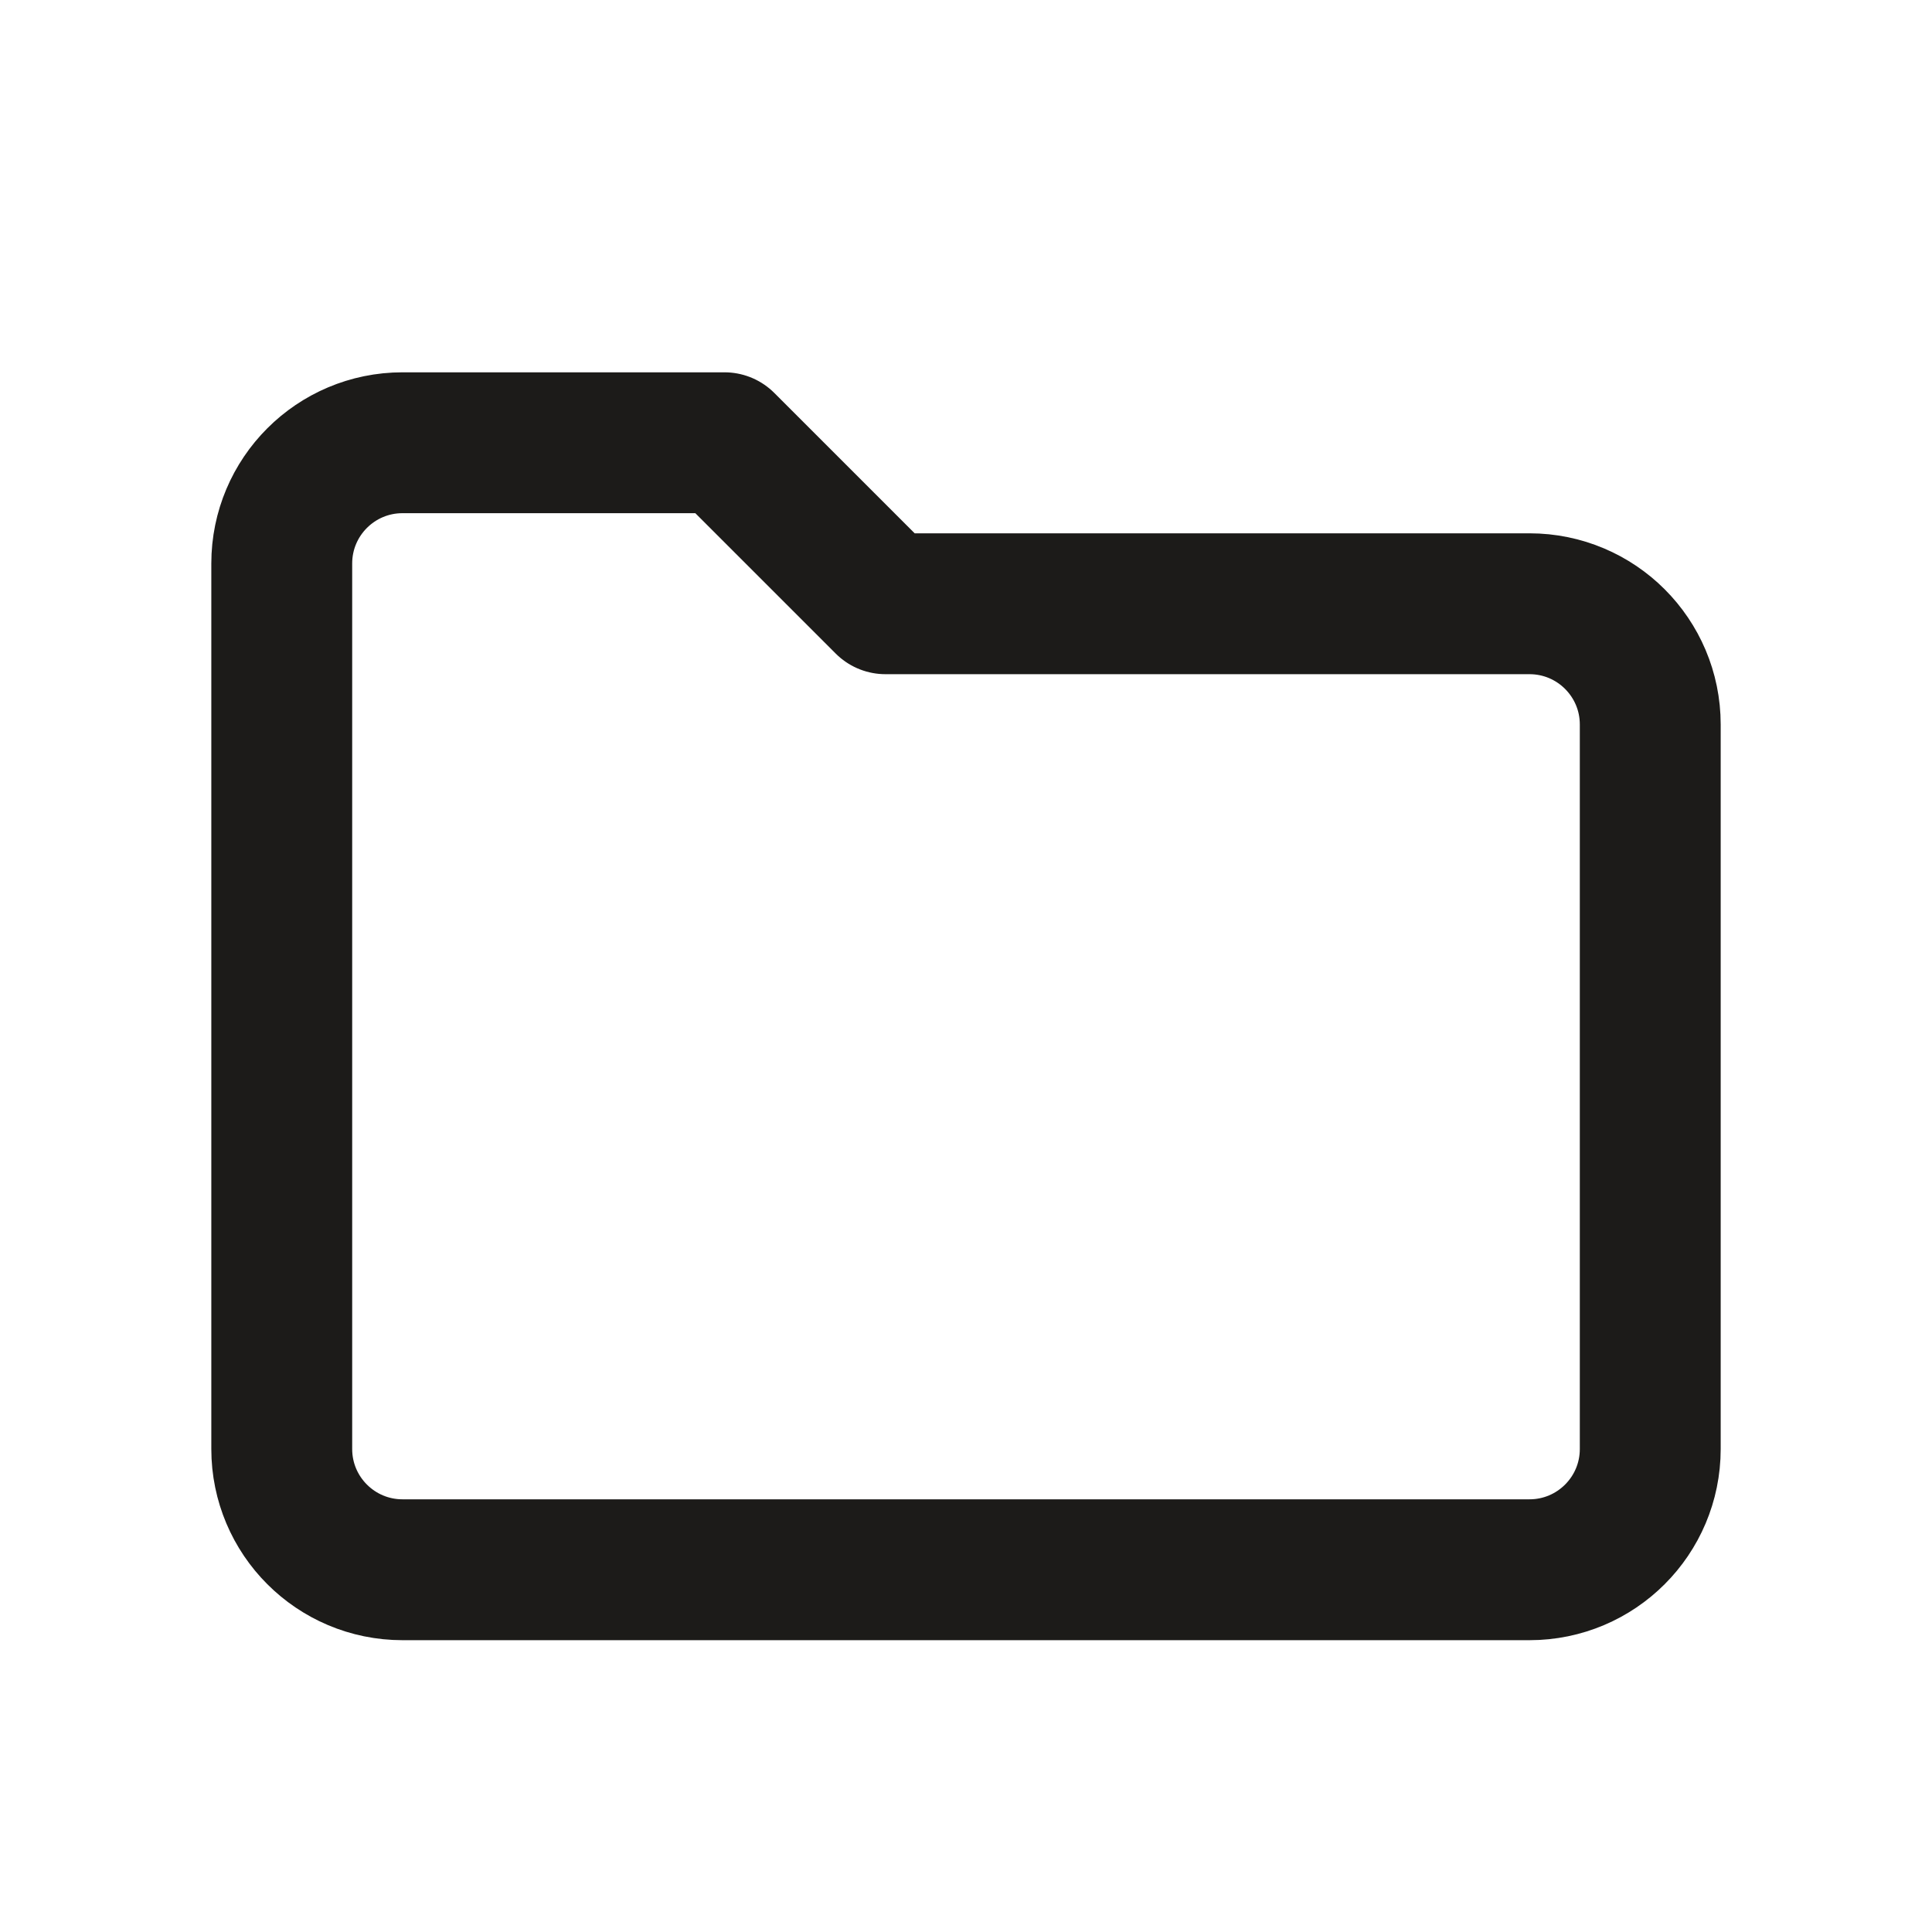
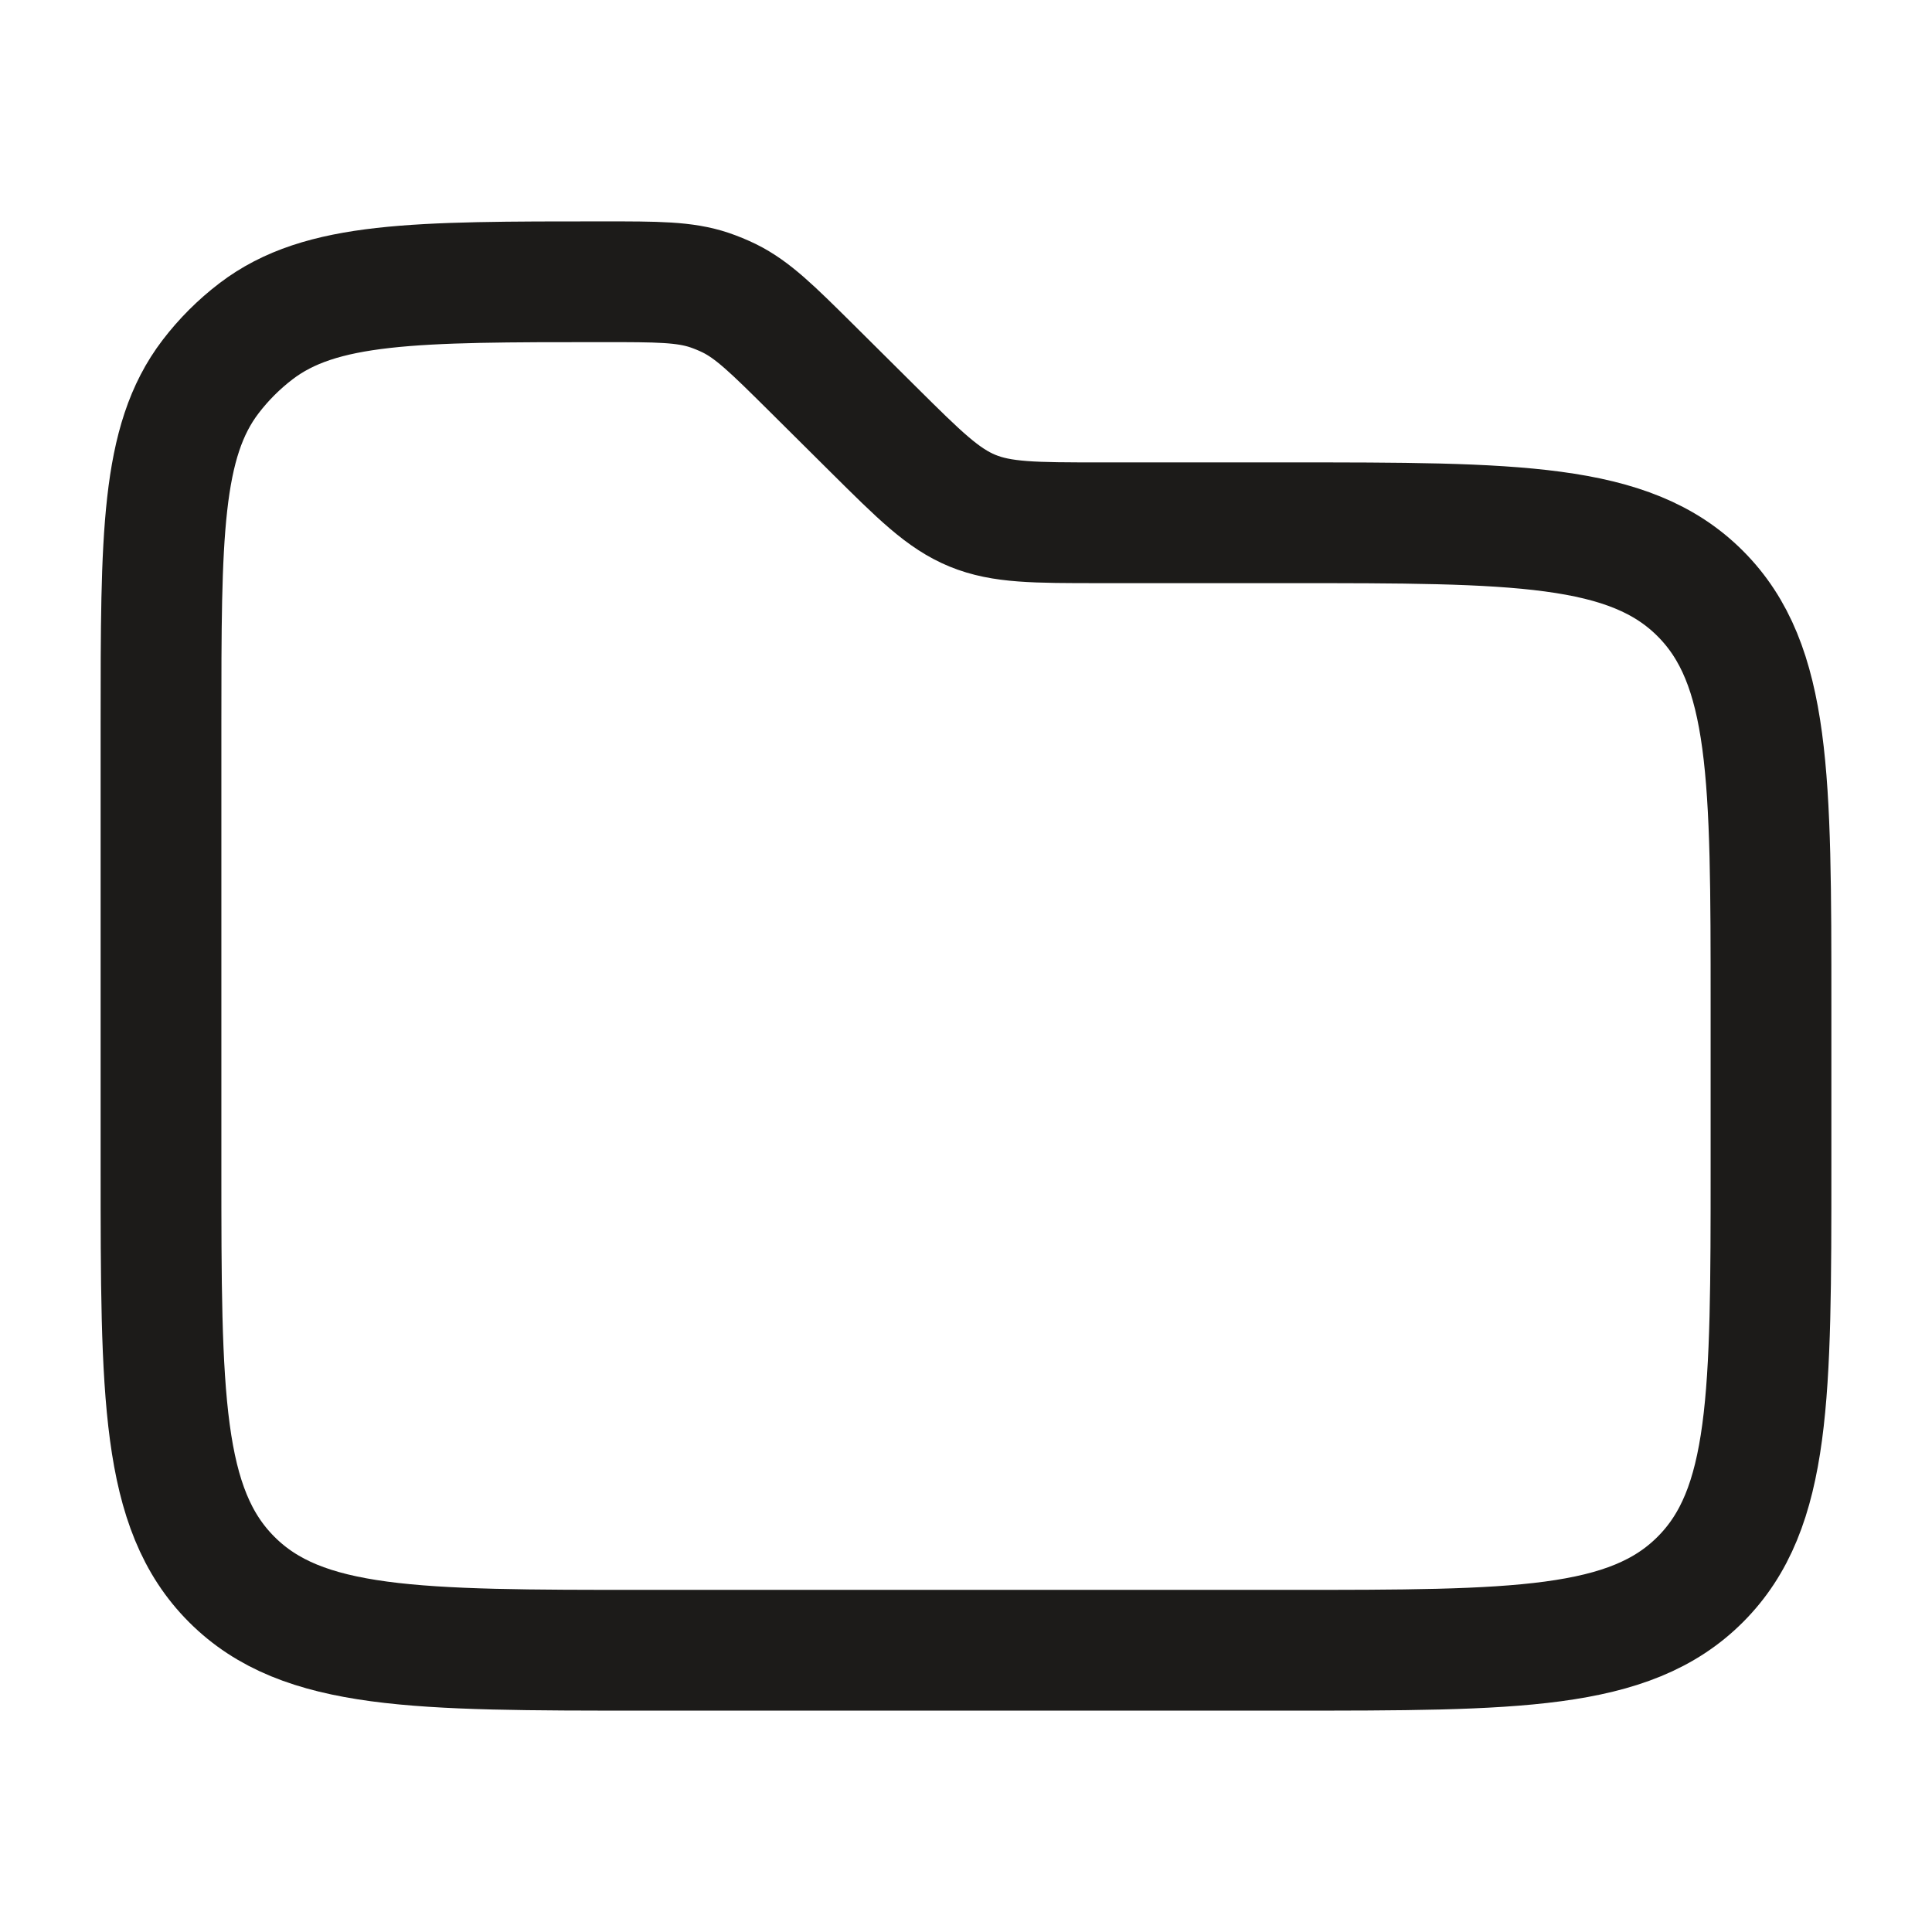
- <svg xmlns="http://www.w3.org/2000/svg" width="24" height="24" viewBox="0 0 24 24" fill="none" stroke="#1C1B19" stroke-width="1.75" stroke-linecap="round" stroke-linejoin="round">
-   <path d="M3.5 7A1.5 1.5 0 0 1 5 5.5h4l2 2h8A1.5 1.5 0 0 1 20.5 9v9a1.5 1.5 0 0 1-1.5 1.5H5A1.5 1.5 0 0 1 3.5 18z" />
+ <svg xmlns="http://www.w3.org/2000/svg" width="24" height="24" viewBox="0 0 24 24" fill="none" stroke="#1C1B19" stroke-width="1.5" stroke-linecap="round" stroke-linejoin="round">
+   <path d="M13.666 6.494H16C18.828 6.494 20.243 6.494 21.121 7.373C22 8.252 22 9.666 22 12.495V14.5C22 17.328 22 18.743 21.121 19.621C20.243 20.5 18.828 20.5 16 20.5H8C5.172 20.5 3.757 20.5 2.879 19.621C2 18.743 2 17.328 2 14.5V8.992C2 6.654 2 5.485 2.616 4.679C2.778 4.467 2.967 4.278 3.179 4.116C3.985 3.5 5.154 3.5 7.492 3.5C8.166 3.5 8.504 3.5 8.814 3.604C8.898 3.633 8.979 3.666 9.059 3.705C9.352 3.85 9.592 4.087 10.071 4.562L10.848 5.334C11.425 5.907 11.714 6.193 12.08 6.344C12.446 6.494 12.852 6.494 13.666 6.494Z" />
</svg>
